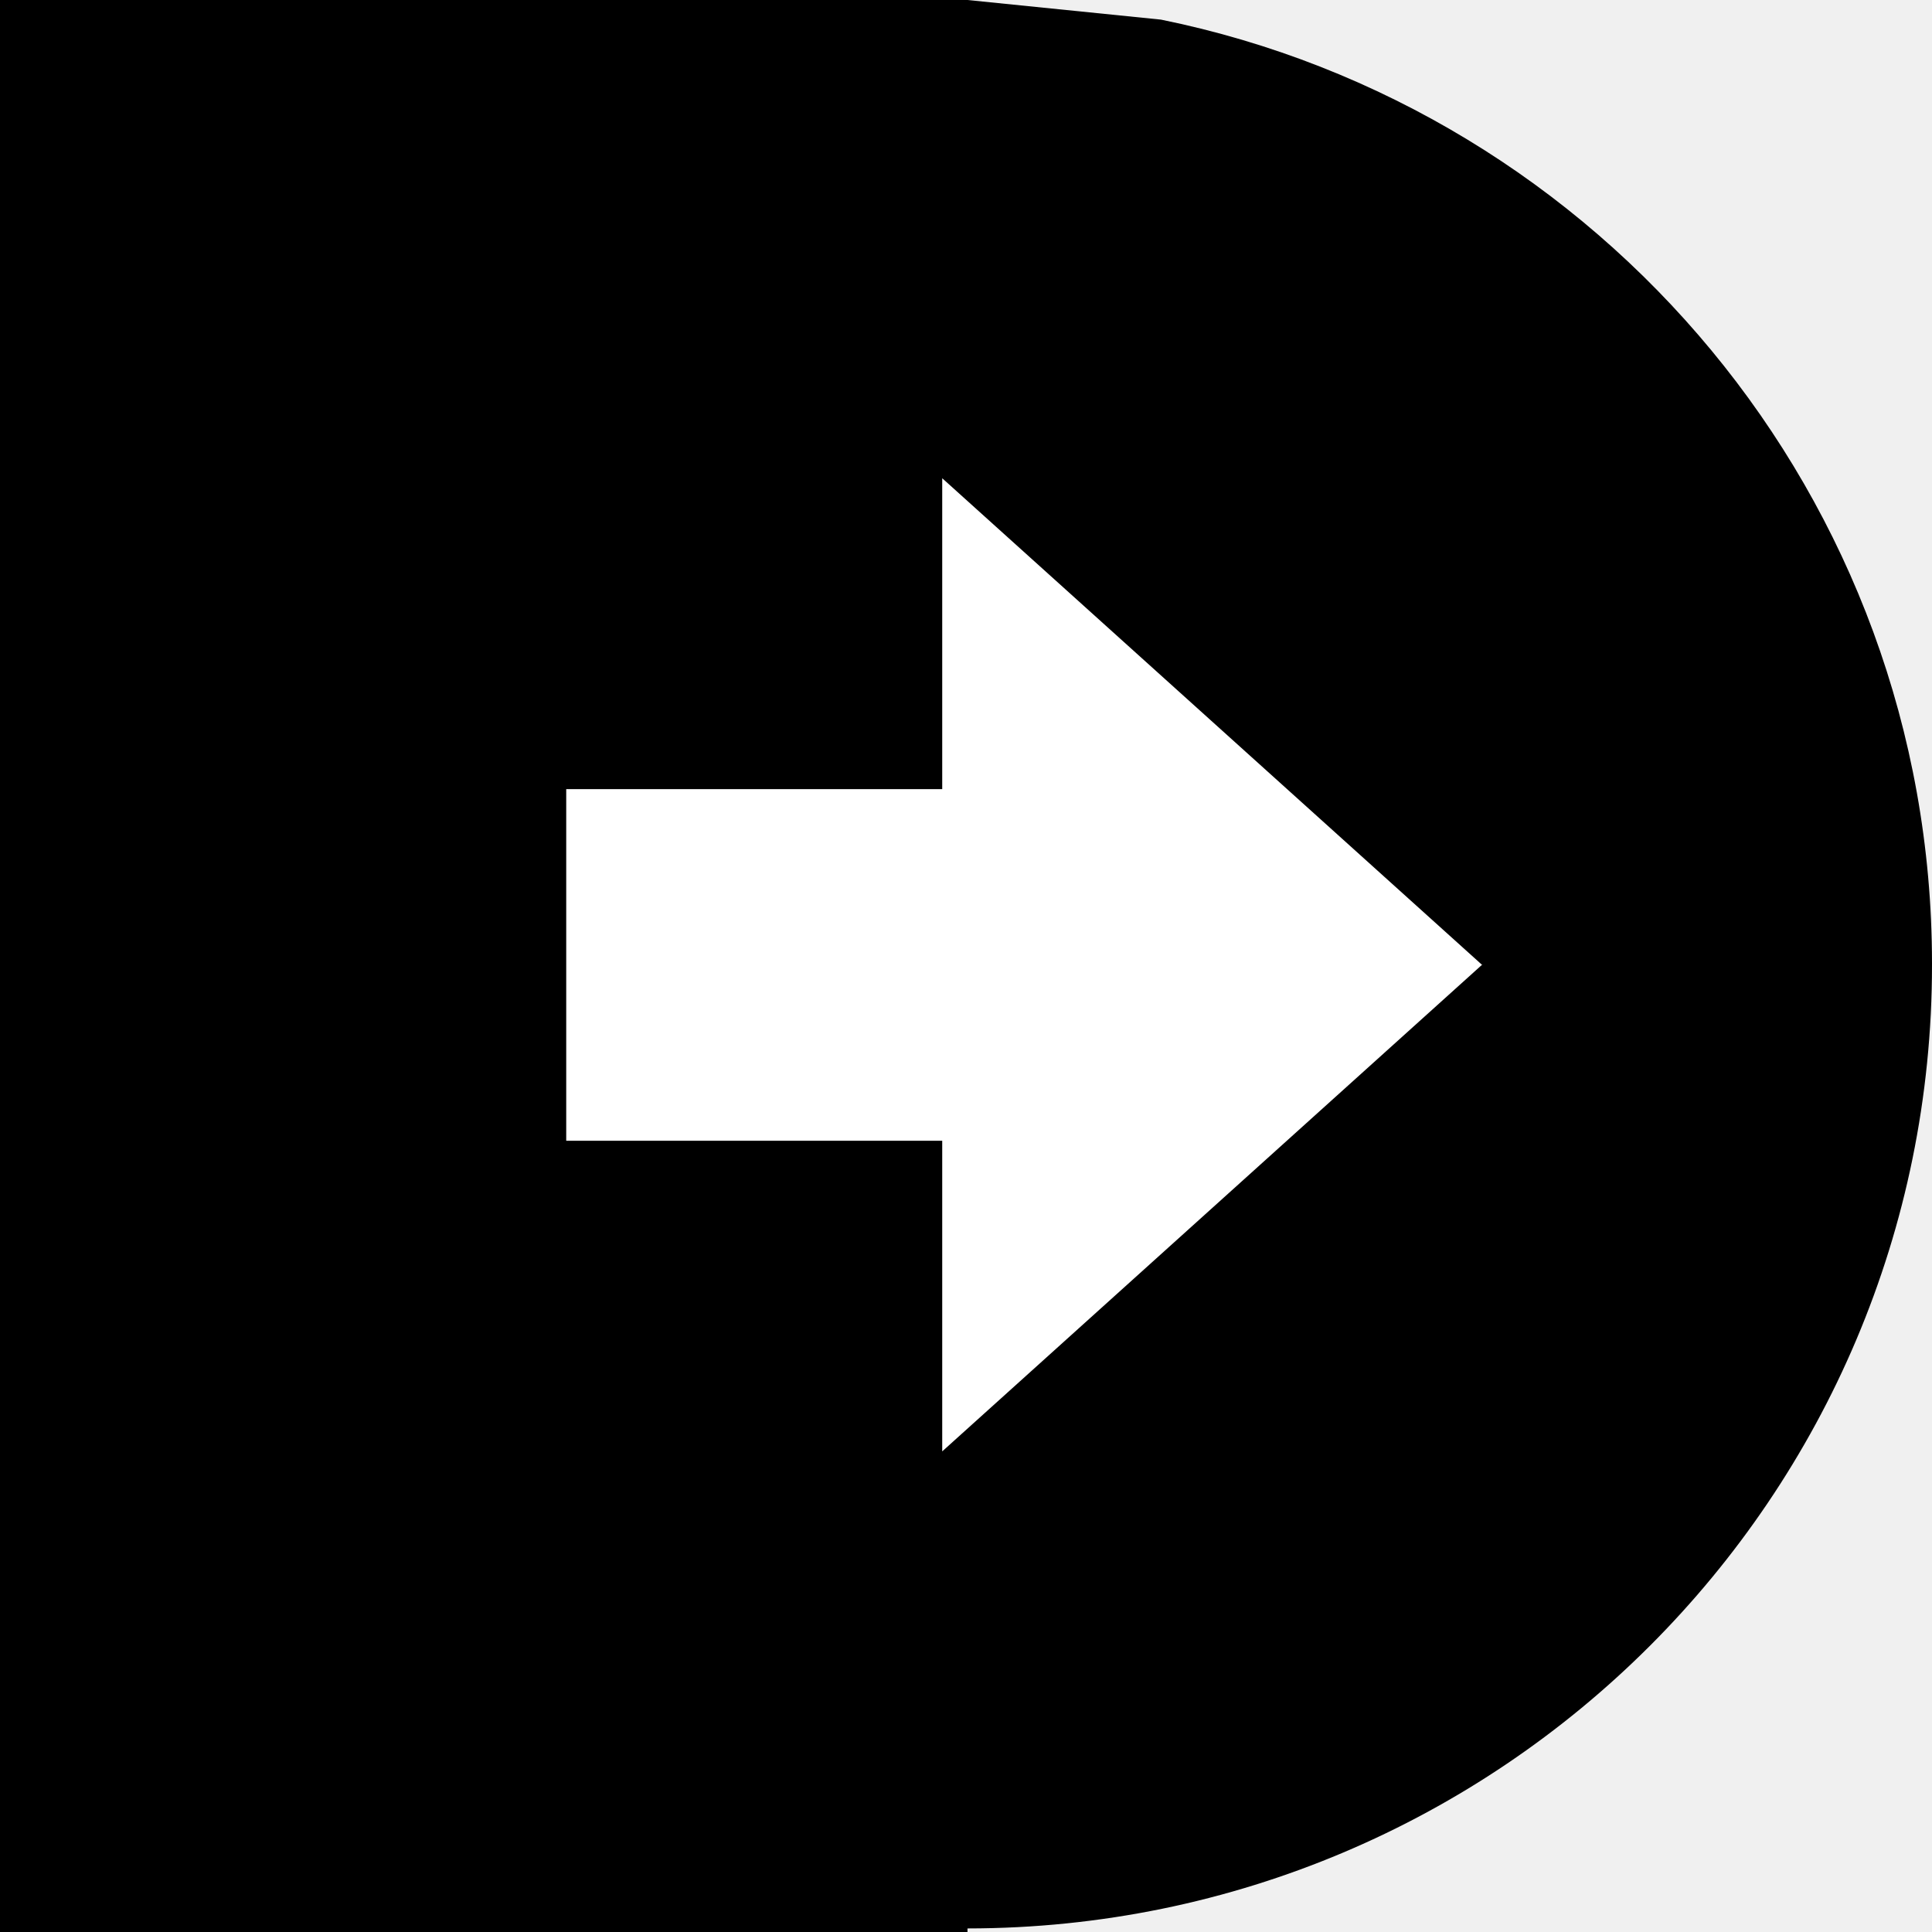
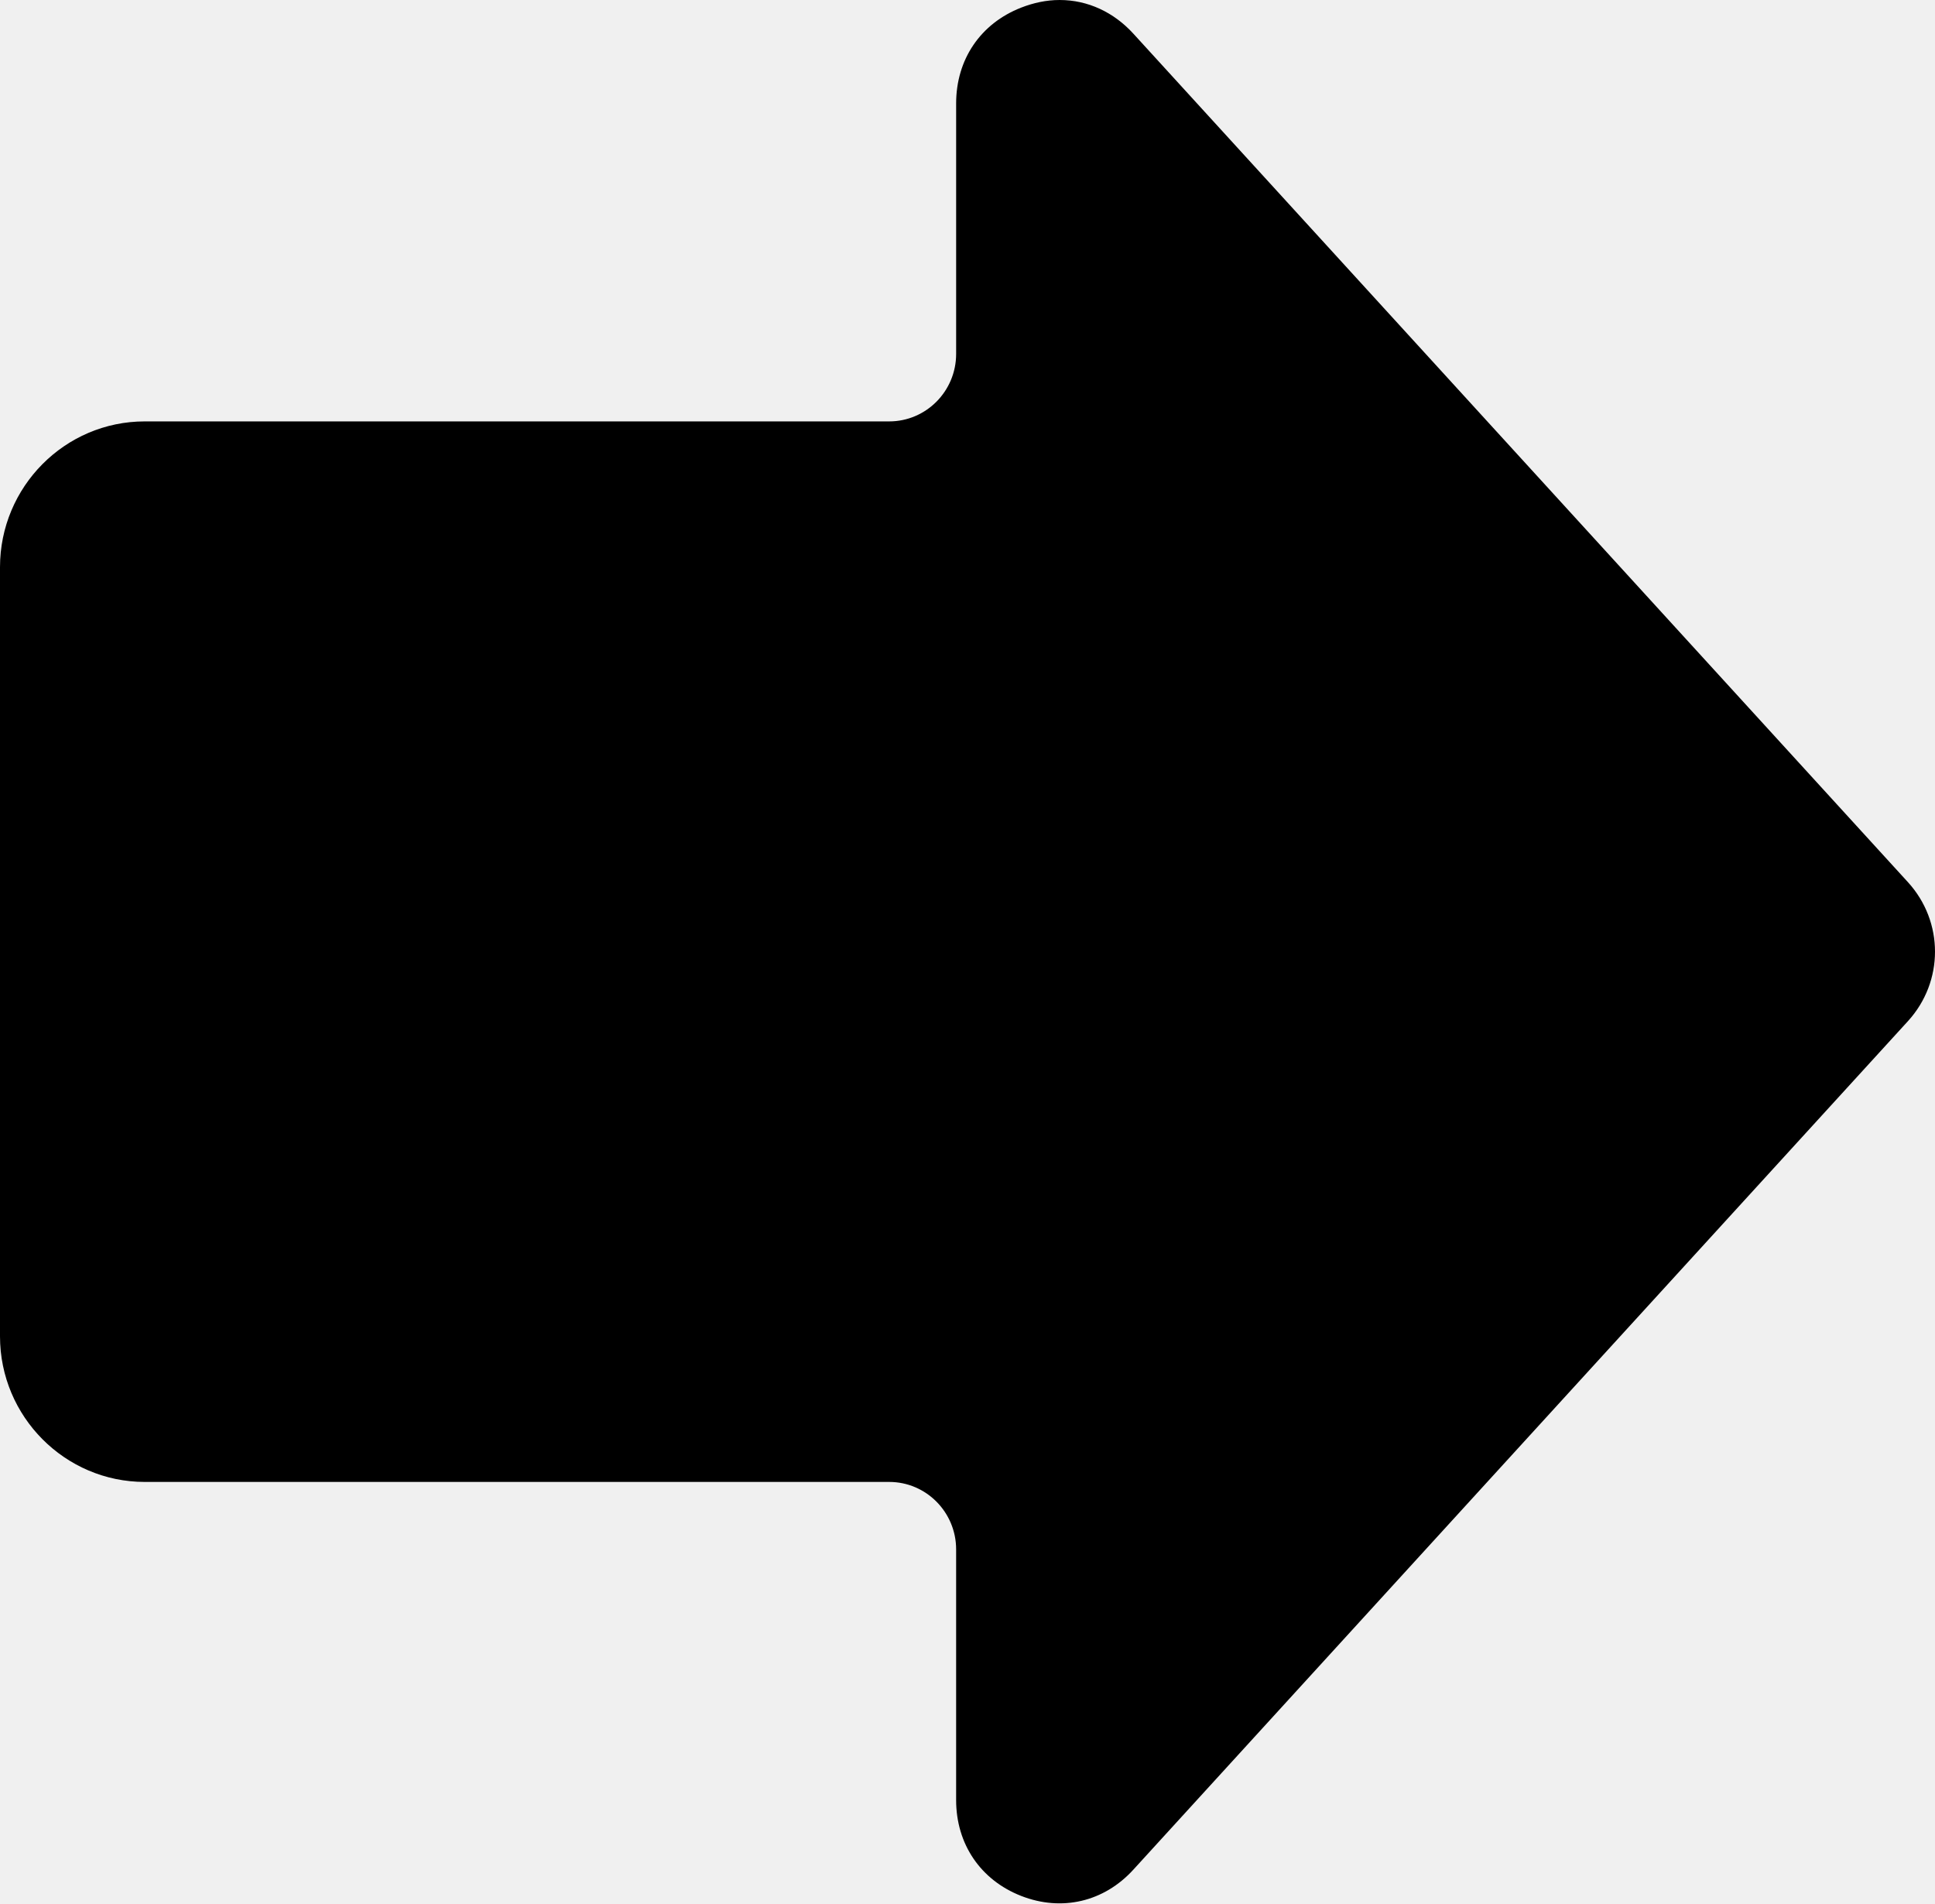
- <svg xmlns="http://www.w3.org/2000/svg" width="65" height="65" xml:space="preserve" overflow="hidden">
+ <svg xmlns="http://www.w3.org/2000/svg" width="551" height="542" xml:space="preserve" overflow="hidden">
  <defs>
    <clipPath id="clip0">
-       <rect x="2909" y="1732" width="65" height="65" />
+       <rect x="3048" y="1520" width="551" height="542" />
    </clipPath>
  </defs>
-   <g clip-path="url(#clip0)" transform="translate(-2909 -1732)">
-     <circle cx="2941.5" cy="1764.5" r="28" fill="#fff" />
-     <path d="M2940.7 1748.09 2940.7 1758.55 2928.05 1758.55 2928.05 1770.38 2940.7 1770.38 2940.7 1780.83 2958.86 1764.46 2958.87 1764.47 2958.87 1764.45 2958.86 1764.46ZM2941.45 1732C2941.47 1732 2941.49 1732 2941.51 1732L2941.52 1732 2941.55 1732 2941.55 1732 2948.06 1732.66C2962.86 1735.67 2973.99 1748.74 2974 1764.4 2974 1764.42 2974 1764.43 2974 1764.45 2974.01 1782.35 2959.49 1796.87 2941.56 1796.88L2941.55 1796.88 2941.55 1797 2909 1797 2909 1789.91 2909 1782.99 2909 1764.51 2909 1764.51C2909 1764.5 2909 1764.49 2909 1764.47L2909 1764.47 2909 1746.01 2909 1736.33 2909 1732 2941.45 1732Z" fill-rule="evenodd" />
+   <g clip-path="url(#clip0)" transform="translate(-3048 -1520)">
+     <path d="M551 161.524 551 380.53C551 403.398 532.486 421.995 509.783 421.995L297.798 421.995C287.272 421.995 278.737 430.618 278.737 441.211L278.737 512.603C278.737 525.094 271.793 535.355 260.224 539.882 248.673 544.402 236.653 541.588 228.267 532.4L7.715 290.794C-2.572 279.525-2.572 262.466 7.715 251.197L228.267 9.591C233.768 3.566 241.118 0 249.277 0 253.033 0 256.729 0.807 260.223 2.172 271.812 6.699 278.735 16.941 278.735 29.452L278.735 100.782C278.735 111.374 287.271 119.998 297.796 119.998L509.781 119.998C532.523 119.998 551 138.631 551 161.524Z" fill-rule="evenodd" transform="matrix(-1 0 0 1 3599 1520)" />
  </g>
</svg>
